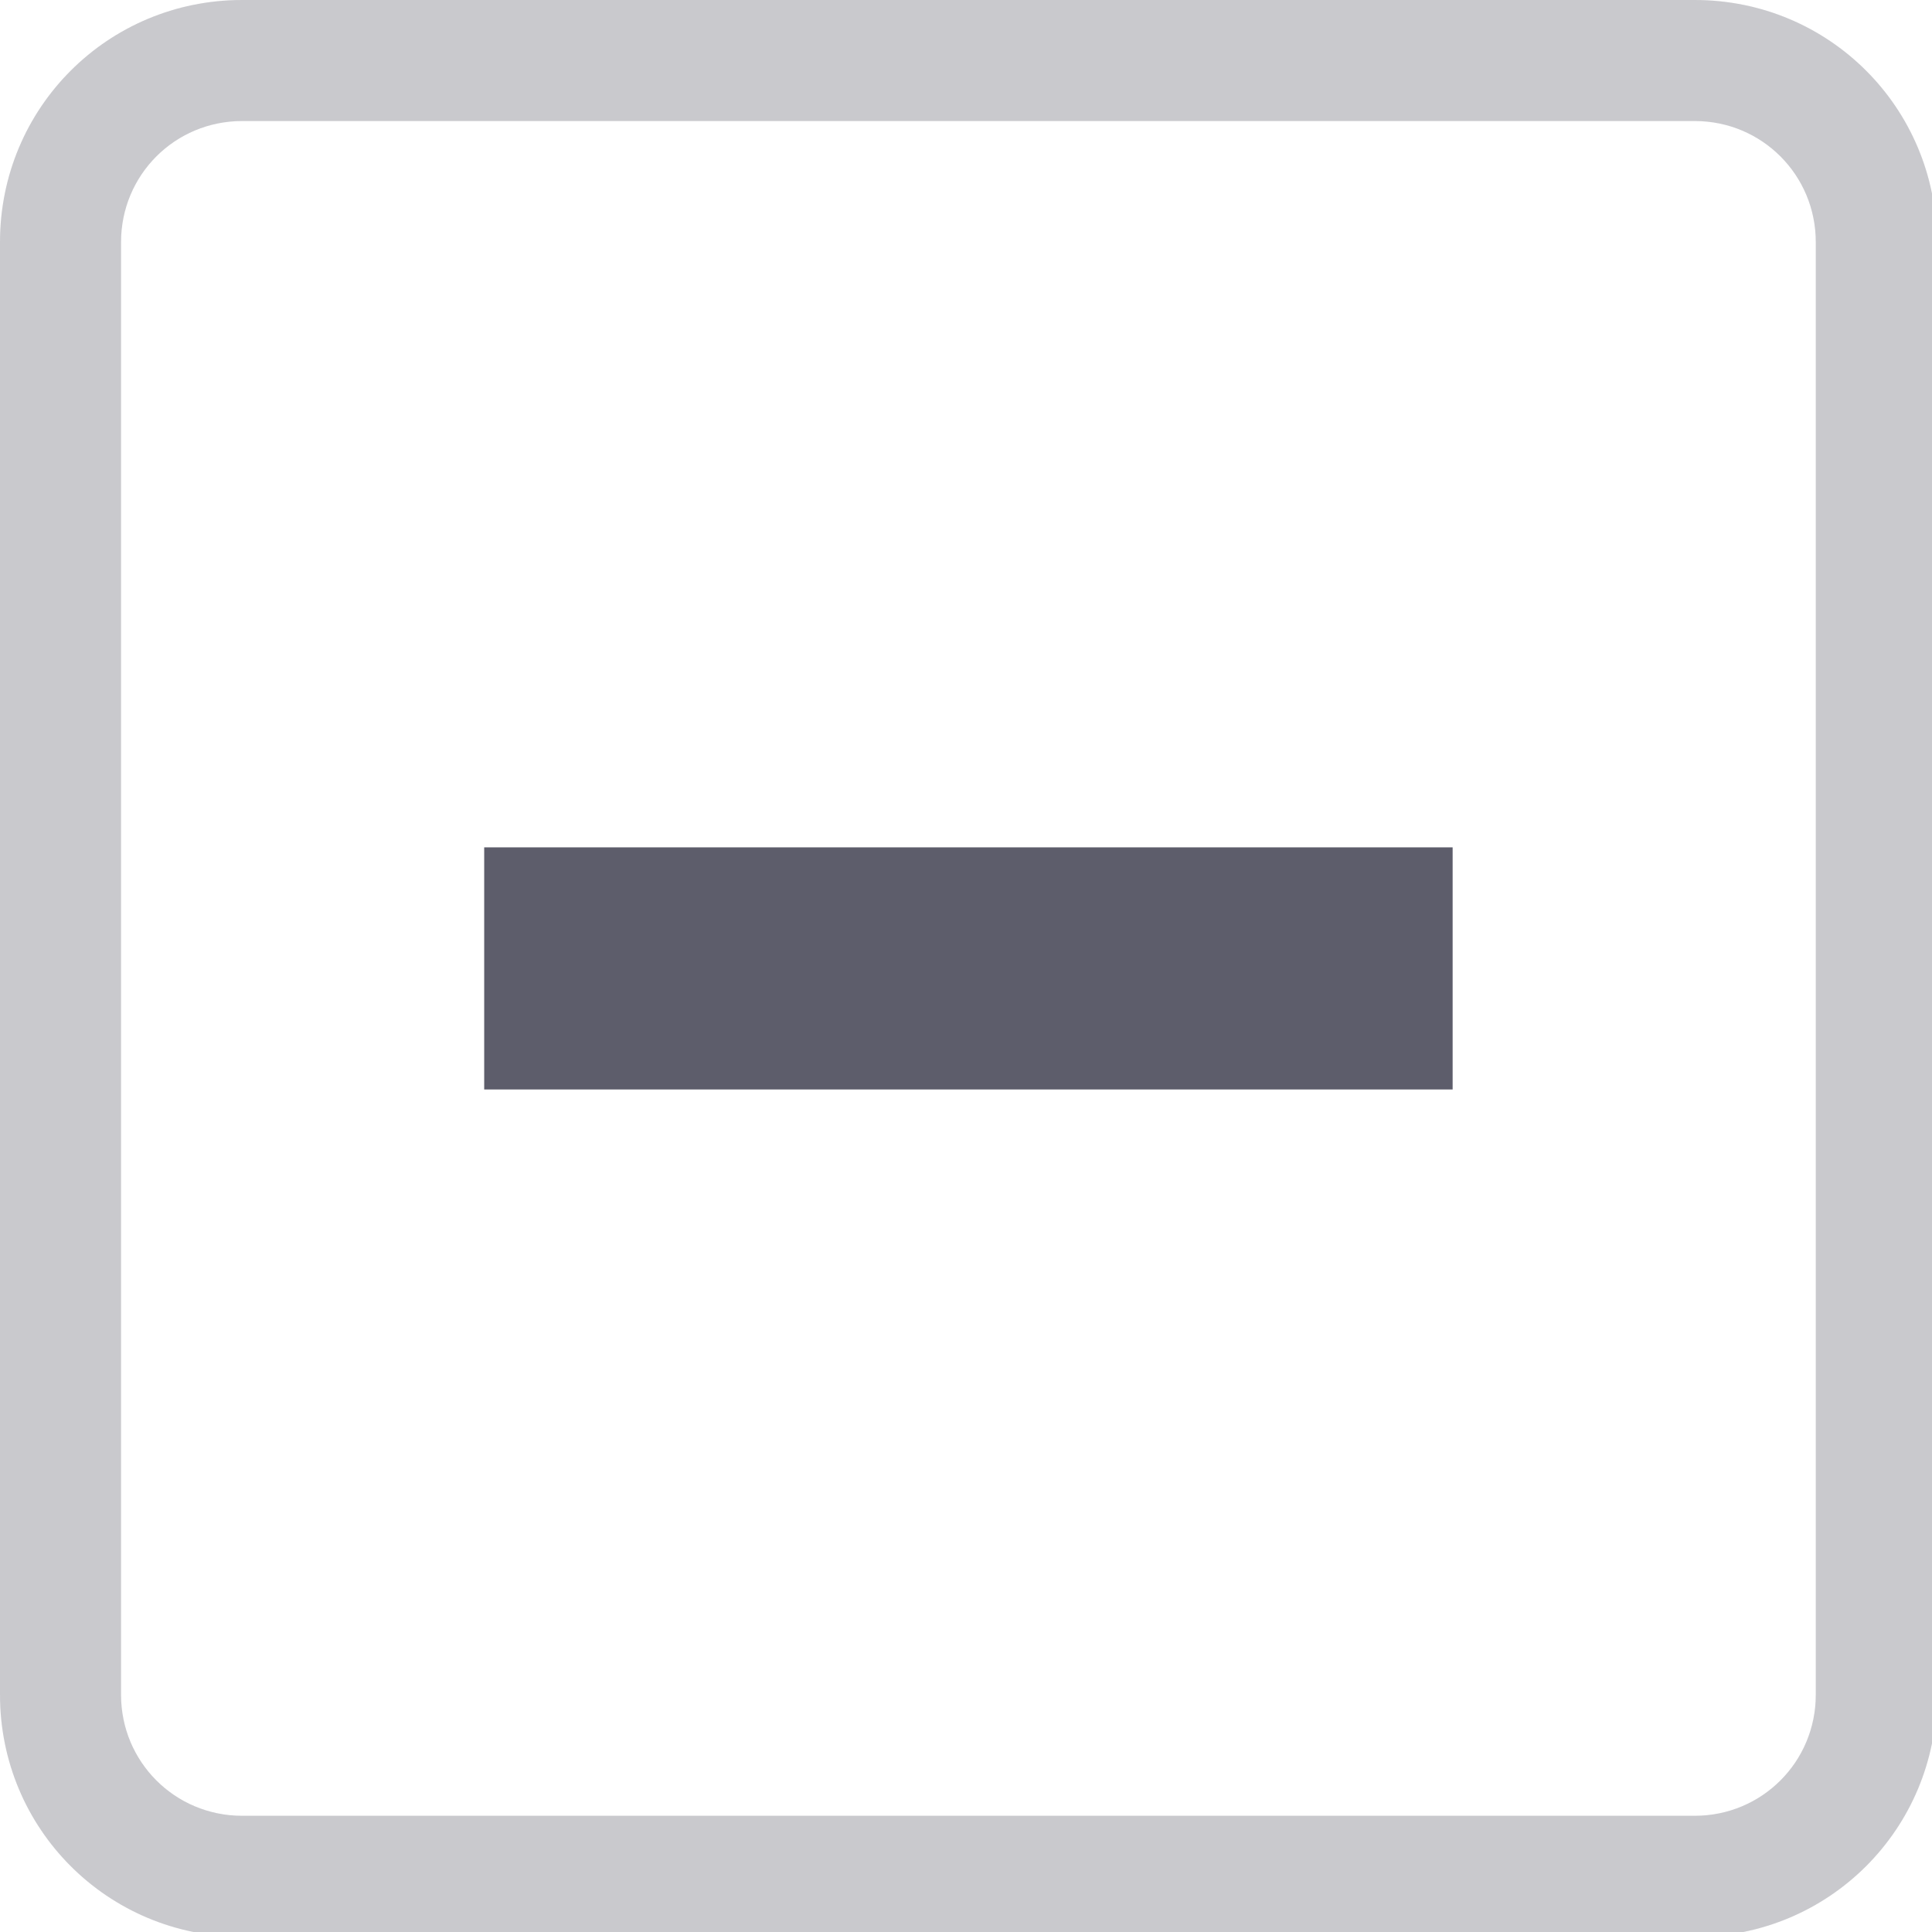
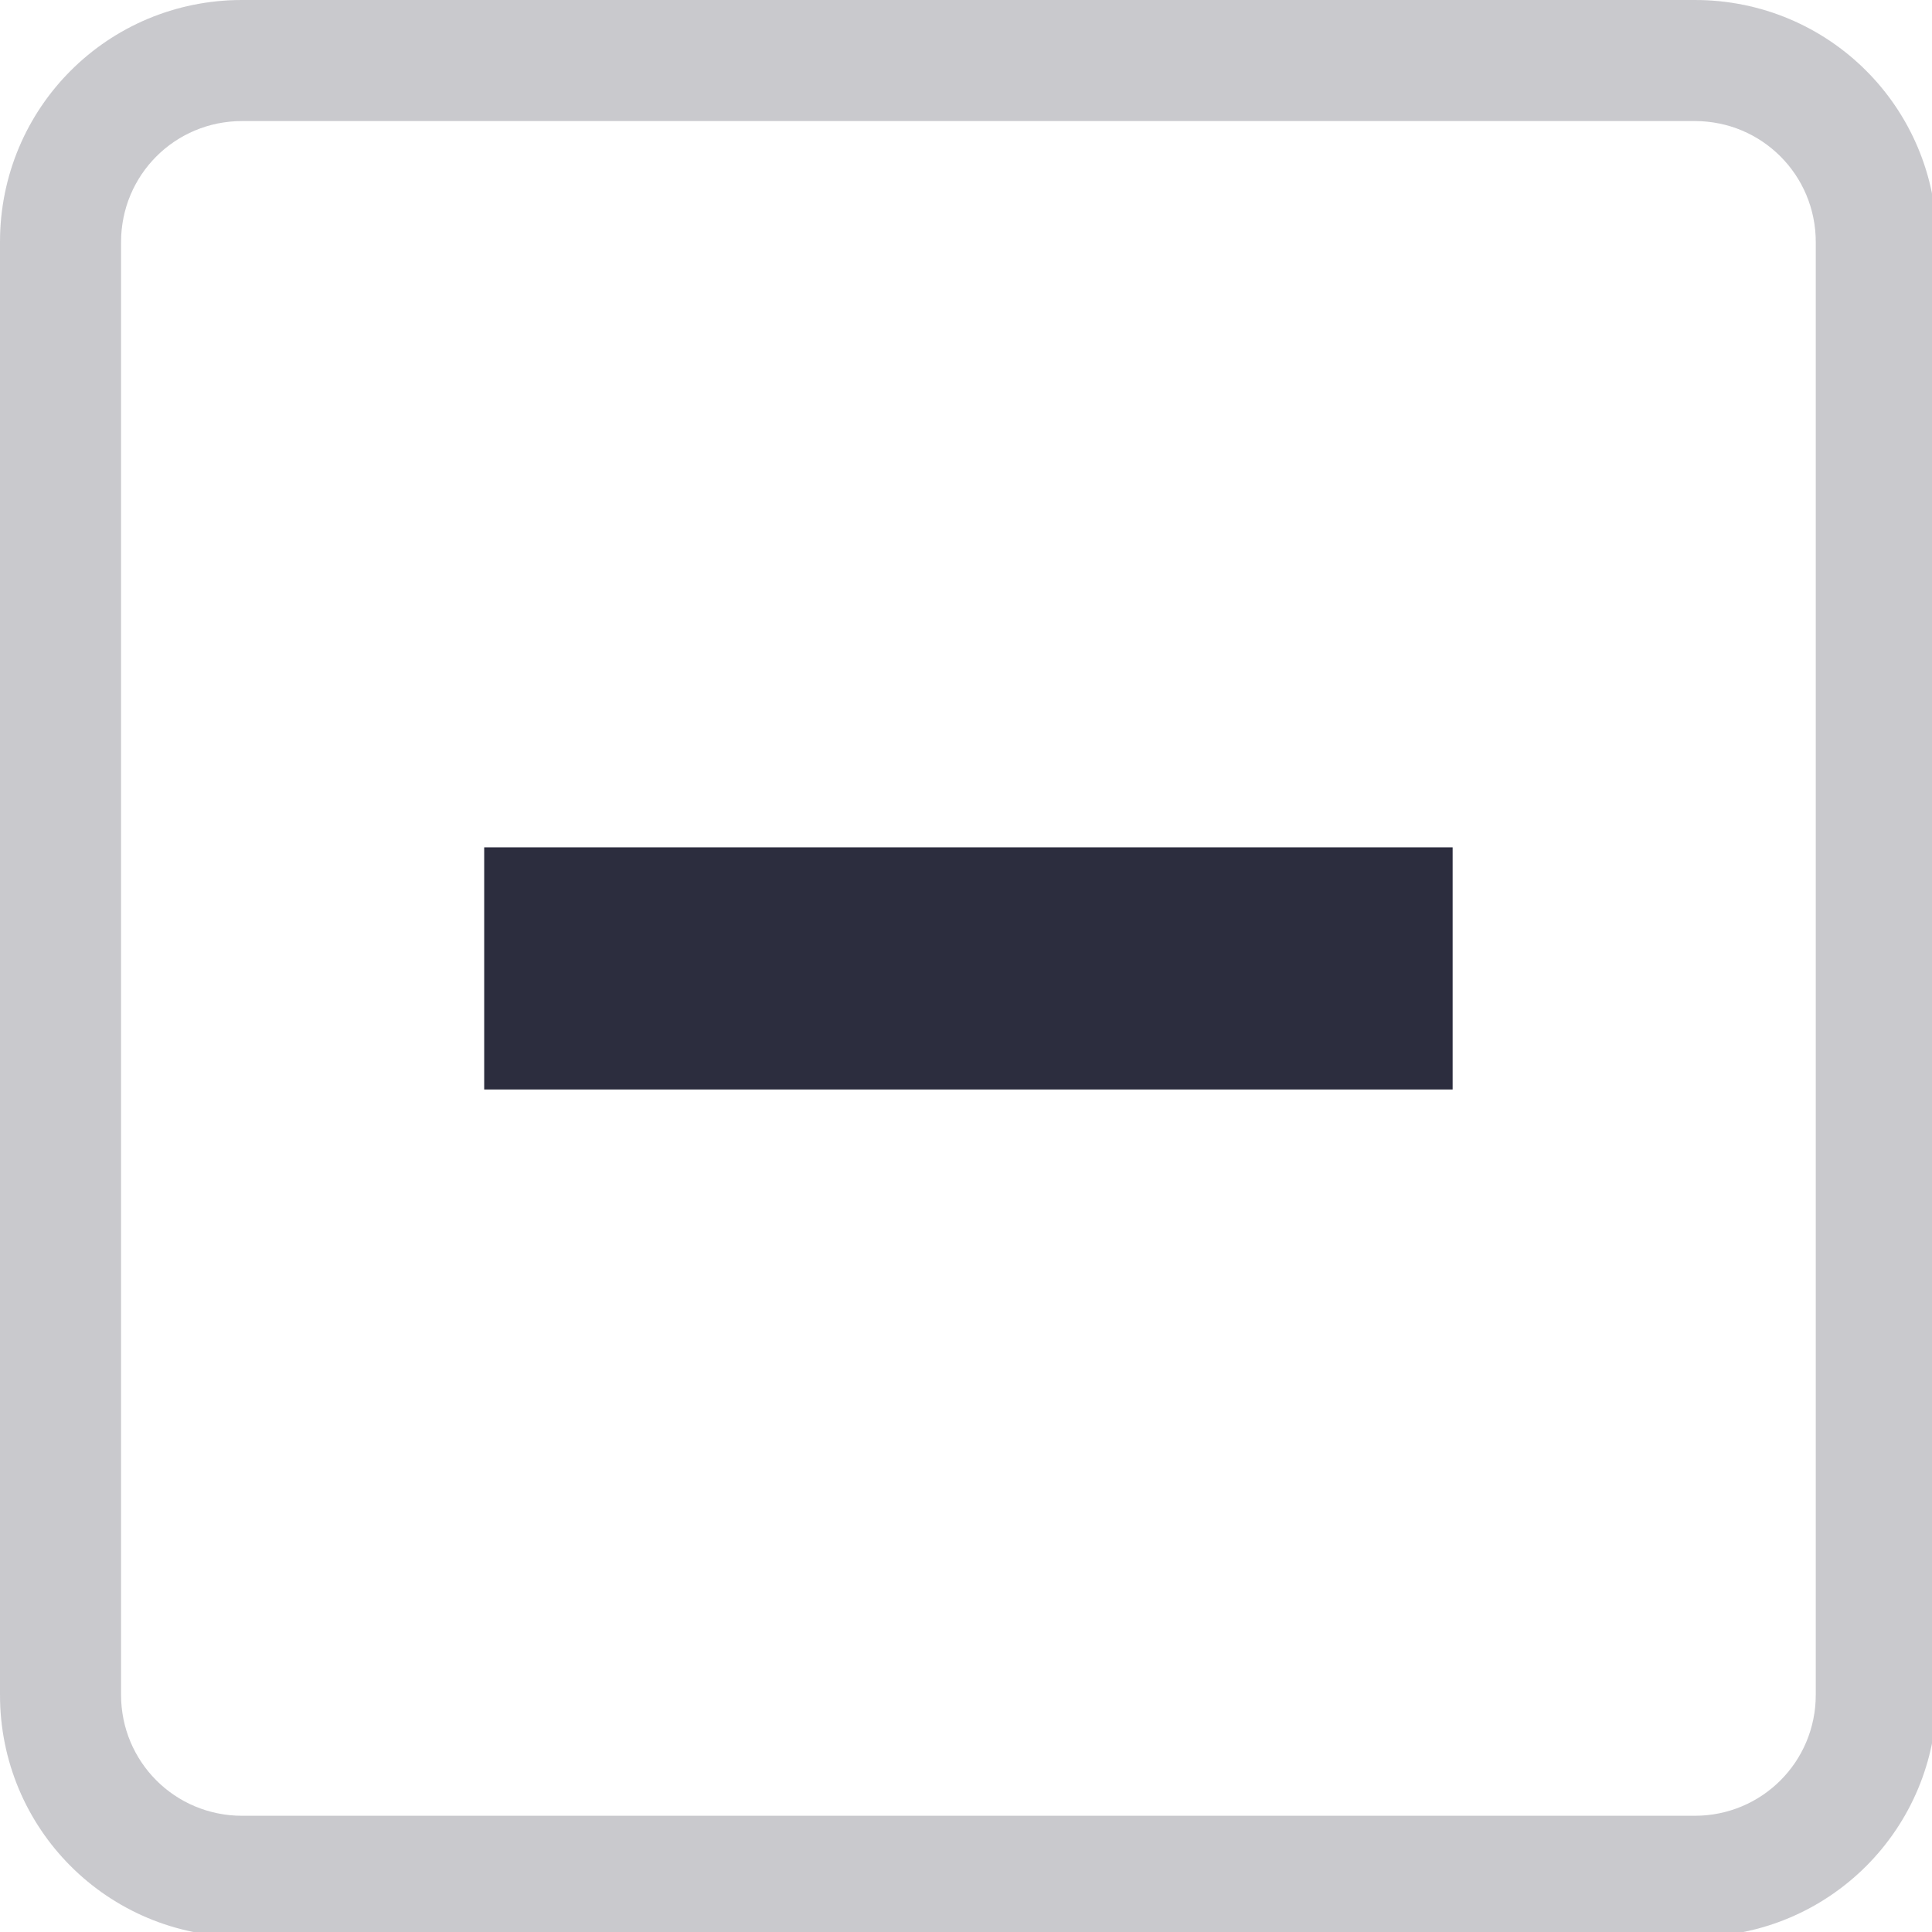
<svg xmlns="http://www.w3.org/2000/svg" width="133pt" height="133pt" viewBox="0 0 133 133" version="1.1">
  <g id="surface1">
    <path style=" stroke:none;fill-rule:nonzero;fill:#a2a3aa;fill-opacity:0.5;" d="M 16.668 0 C 7.422 0 0 7.422 0 16.668 L 0 116.668 C 0 125.91 7.422 133.332 16.668 133.332 L 116.668 133.332 C 125.91 133.332 133.332 125.91 133.332 116.668 L 133.332 16.668 C 133.332 7.422 125.91 0 116.668 0 Z M 16.668 8.332 L 116.668 8.332 C 121.289 8.332 125 12.043 125 16.668 L 125 116.668 C 125 121.289 121.289 125 116.668 125 L 16.668 125 C 12.043 125 8.332 121.289 8.332 116.668 L 8.332 16.668 C 8.332 12.043 12.043 8.332 16.668 8.332 Z M 16.668 8.332 " />
    <path style=" stroke:none;fill-rule:nonzero;fill:#a2a3aa;fill-opacity:0.15;" d="M 16.668 0 C 7.422 0 0 7.422 0 16.668 L 0 116.668 C 0 125.91 7.422 133.332 16.668 133.332 L 116.668 133.332 C 125.91 133.332 133.332 125.91 133.332 116.668 L 133.332 16.668 C 133.332 7.422 125.91 0 116.668 0 Z M 16.668 8.332 L 116.668 8.332 C 121.289 8.332 125 12.043 125 16.668 L 125 116.668 C 125 121.289 121.289 125 116.668 125 L 16.668 125 C 12.043 125 8.332 121.289 8.332 116.668 L 8.332 16.668 C 8.332 12.043 12.043 8.332 16.668 8.332 Z M 16.668 8.332 " />
-     <path style=" stroke:none;fill-rule:nonzero;fill:#5d5d6b;fill-opacity:1;" d="M 33.332 58.332 L 100 58.332 L 100 75 L 33.332 75 Z M 33.332 58.332 " />
+     <path style=" stroke:none;fill-rule:nonzero;fill:#2c2d3e;fill-opacity:1;" d="M 33.332 58.332 L 100 58.332 L 100 75 L 33.332 75 Z M 33.332 58.332 " />
  </g>
</svg>
